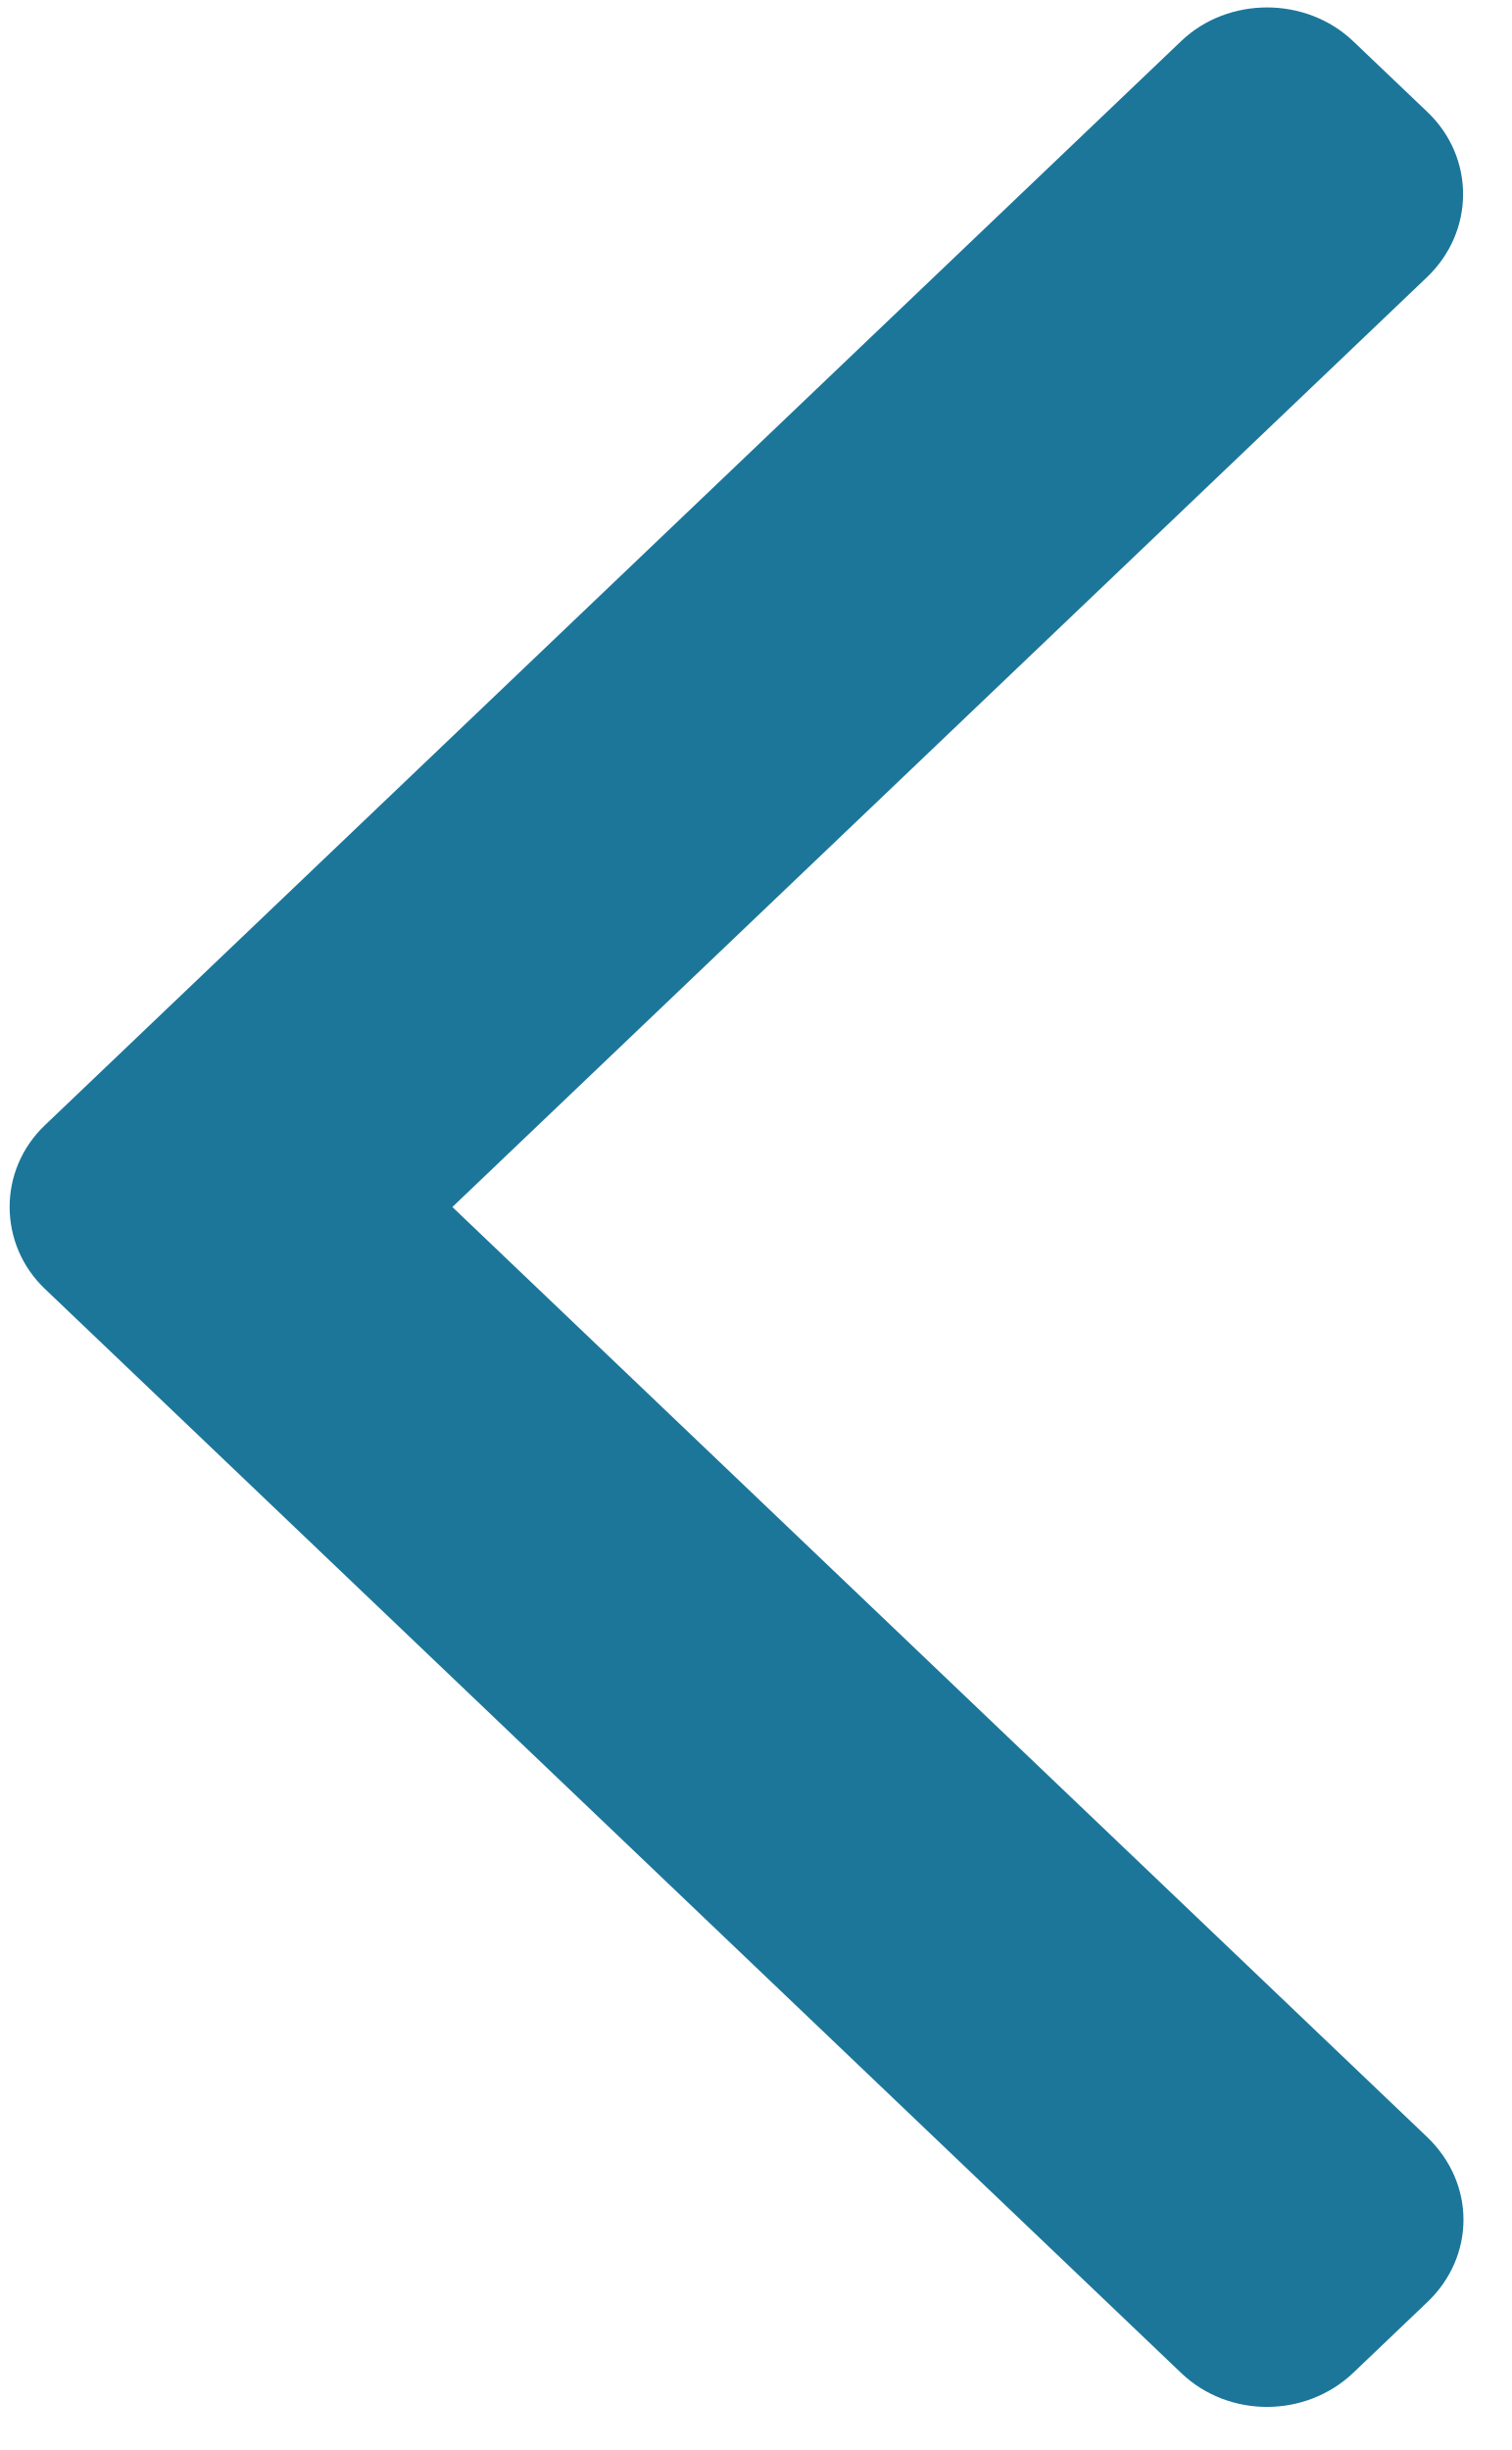
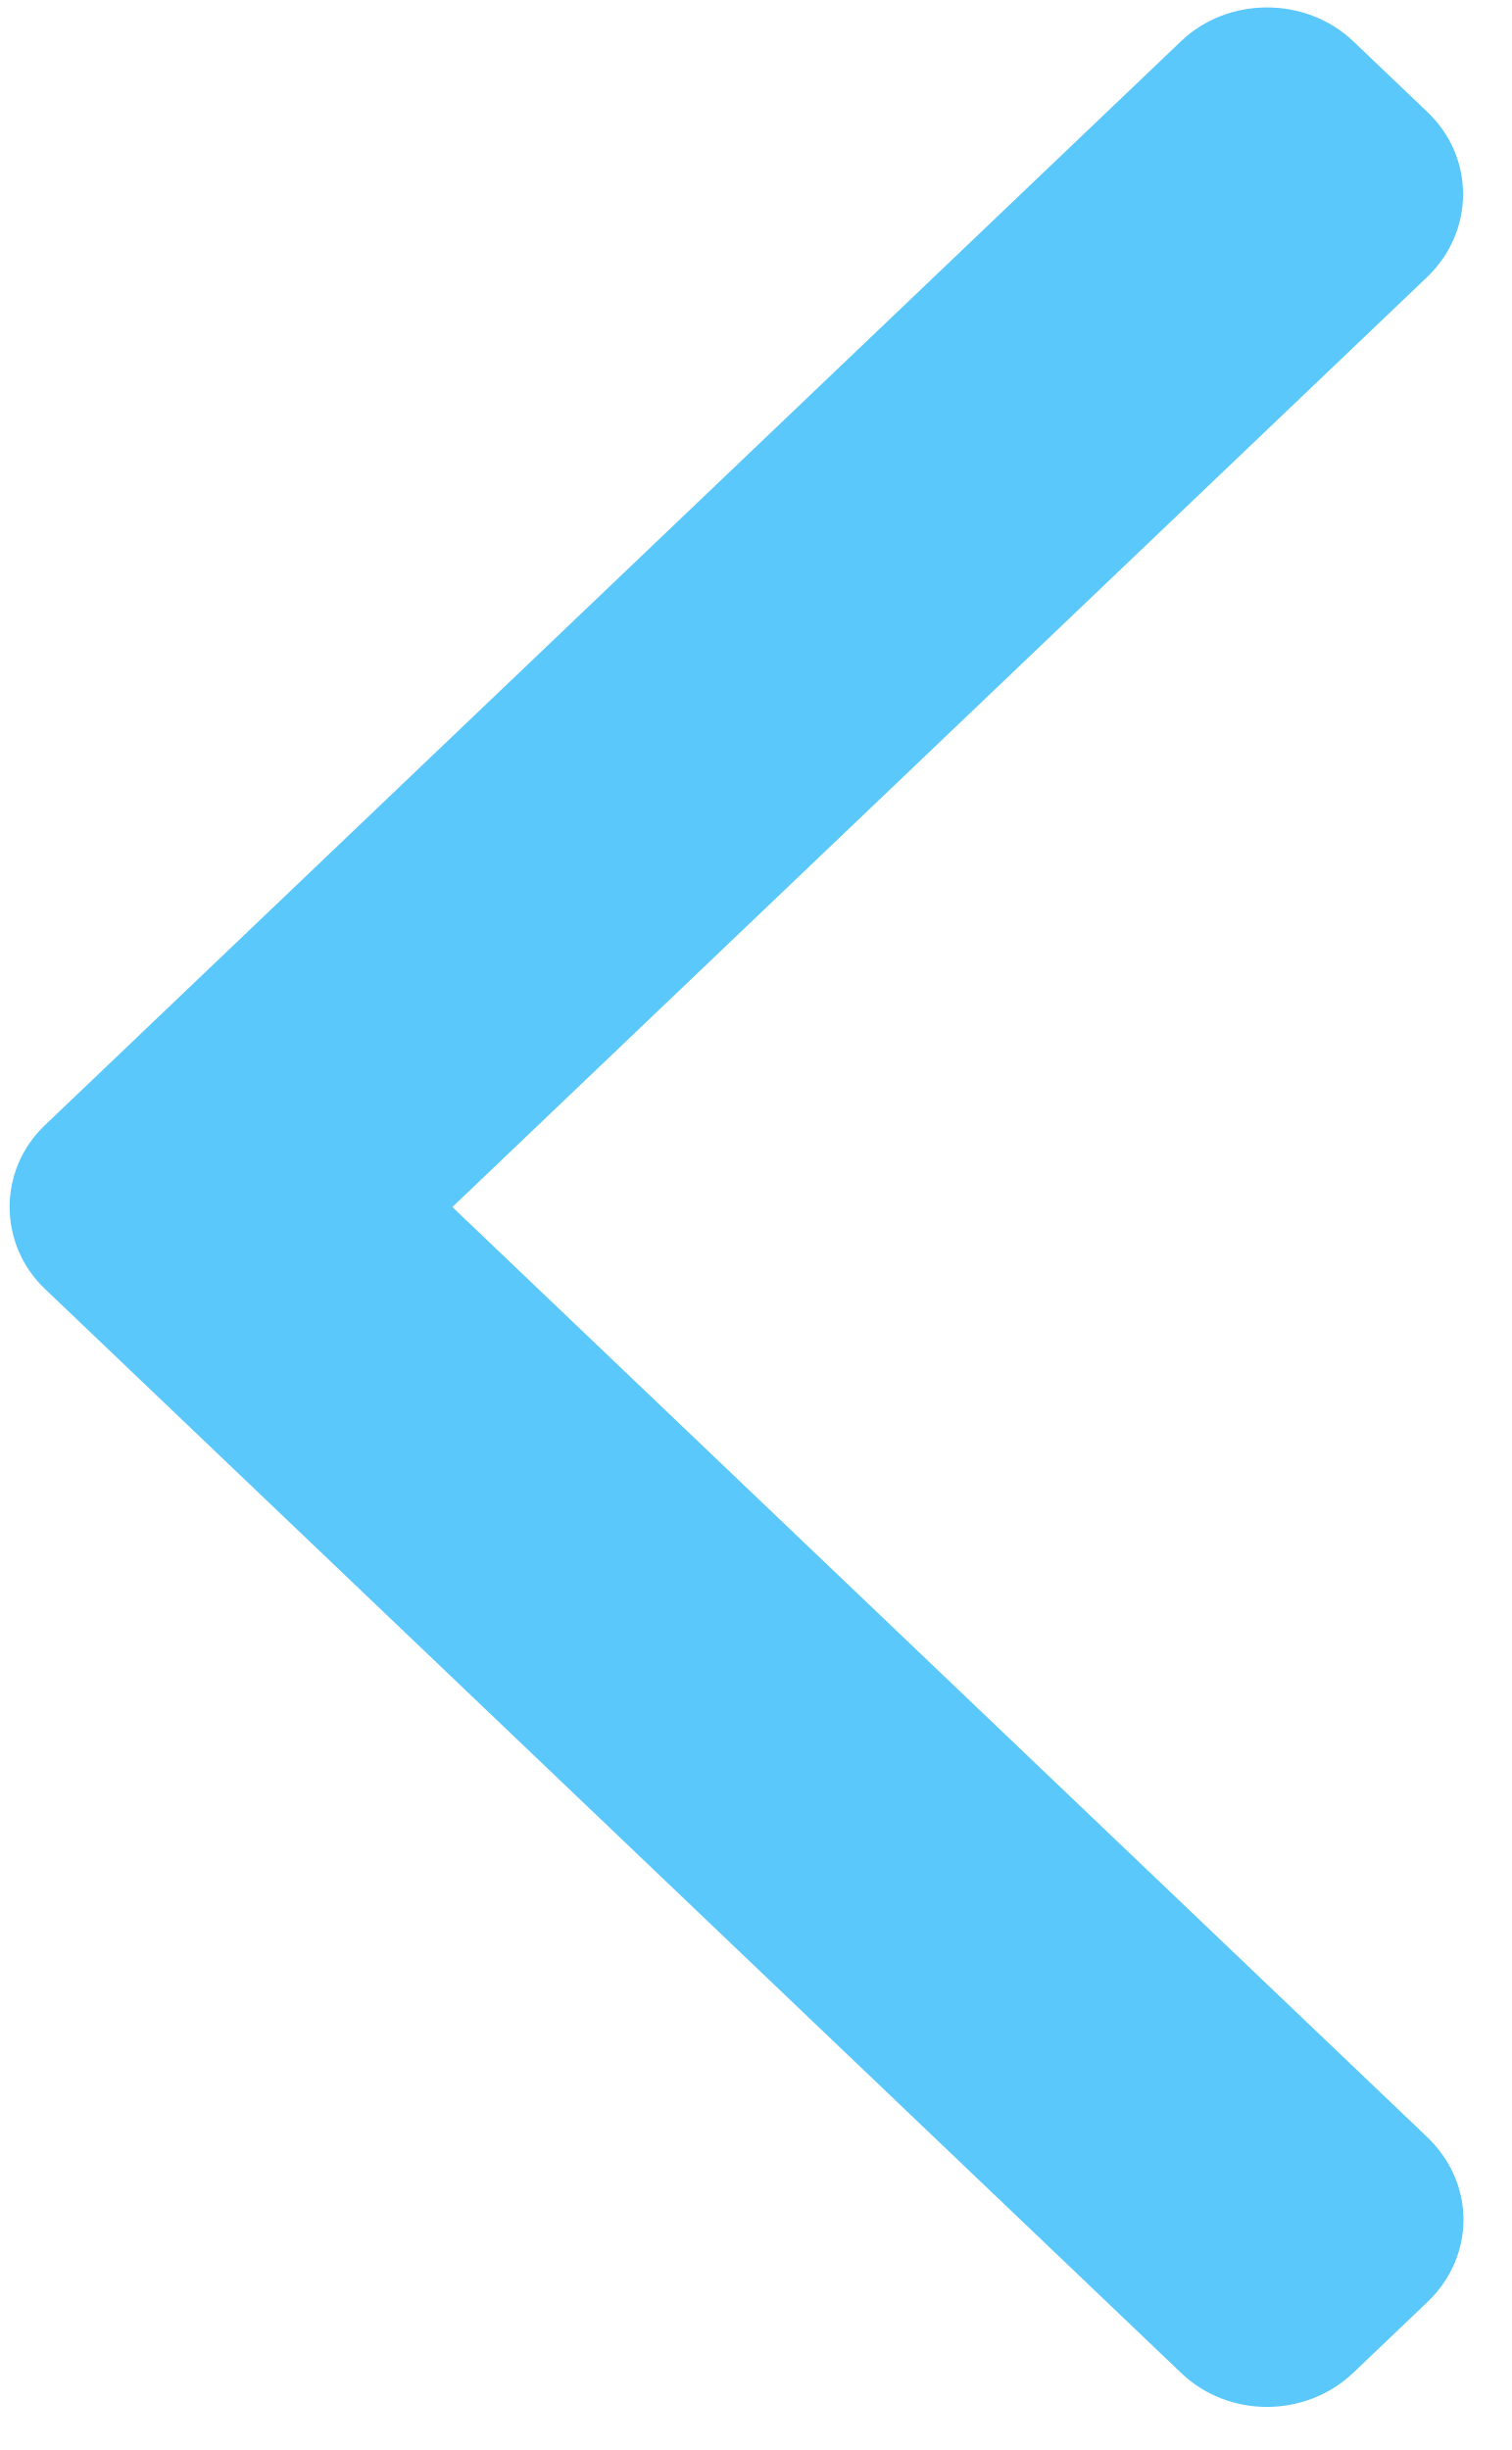
<svg xmlns="http://www.w3.org/2000/svg" width="29px" height="47px" viewBox="0 0 29 47" version="1.1">
  <defs />
  <g id="Icon" stroke="none" stroke-width="1" fill="none" fill-rule="evenodd">
-     <g id="Group-3" transform="translate(0, -30)" fill="#1C769A">
+     <g id="Group-3" transform="translate(0, -30)" fill="#5AC8FA">
      <g id="Group-2" transform="translate(0, 30)">
        <g id="back">
          <g id="Back">
            <g id="App-UI">
              <g id="iPhone-SE">
                <g id="Back-Arrow-Blue">
                  <path d="M25.965,0.794 C25.051,-0.078 23.559,-0.068 22.664,0.786 L0.862,21.585 C-0.048,22.452 -0.034,23.872 0.862,24.726 L22.664,45.525 C23.573,46.392 25.05,46.39 25.965,45.517 L27.387,44.16 C28.301,43.288 28.318,41.89 27.376,40.992 L8.679,23.155 L27.376,5.319 C28.296,4.441 28.303,3.024 27.387,2.15 L25.965,0.794 Z" id="Back" />
                </g>
              </g>
            </g>
          </g>
        </g>
      </g>
    </g>
  </g>
</svg>
